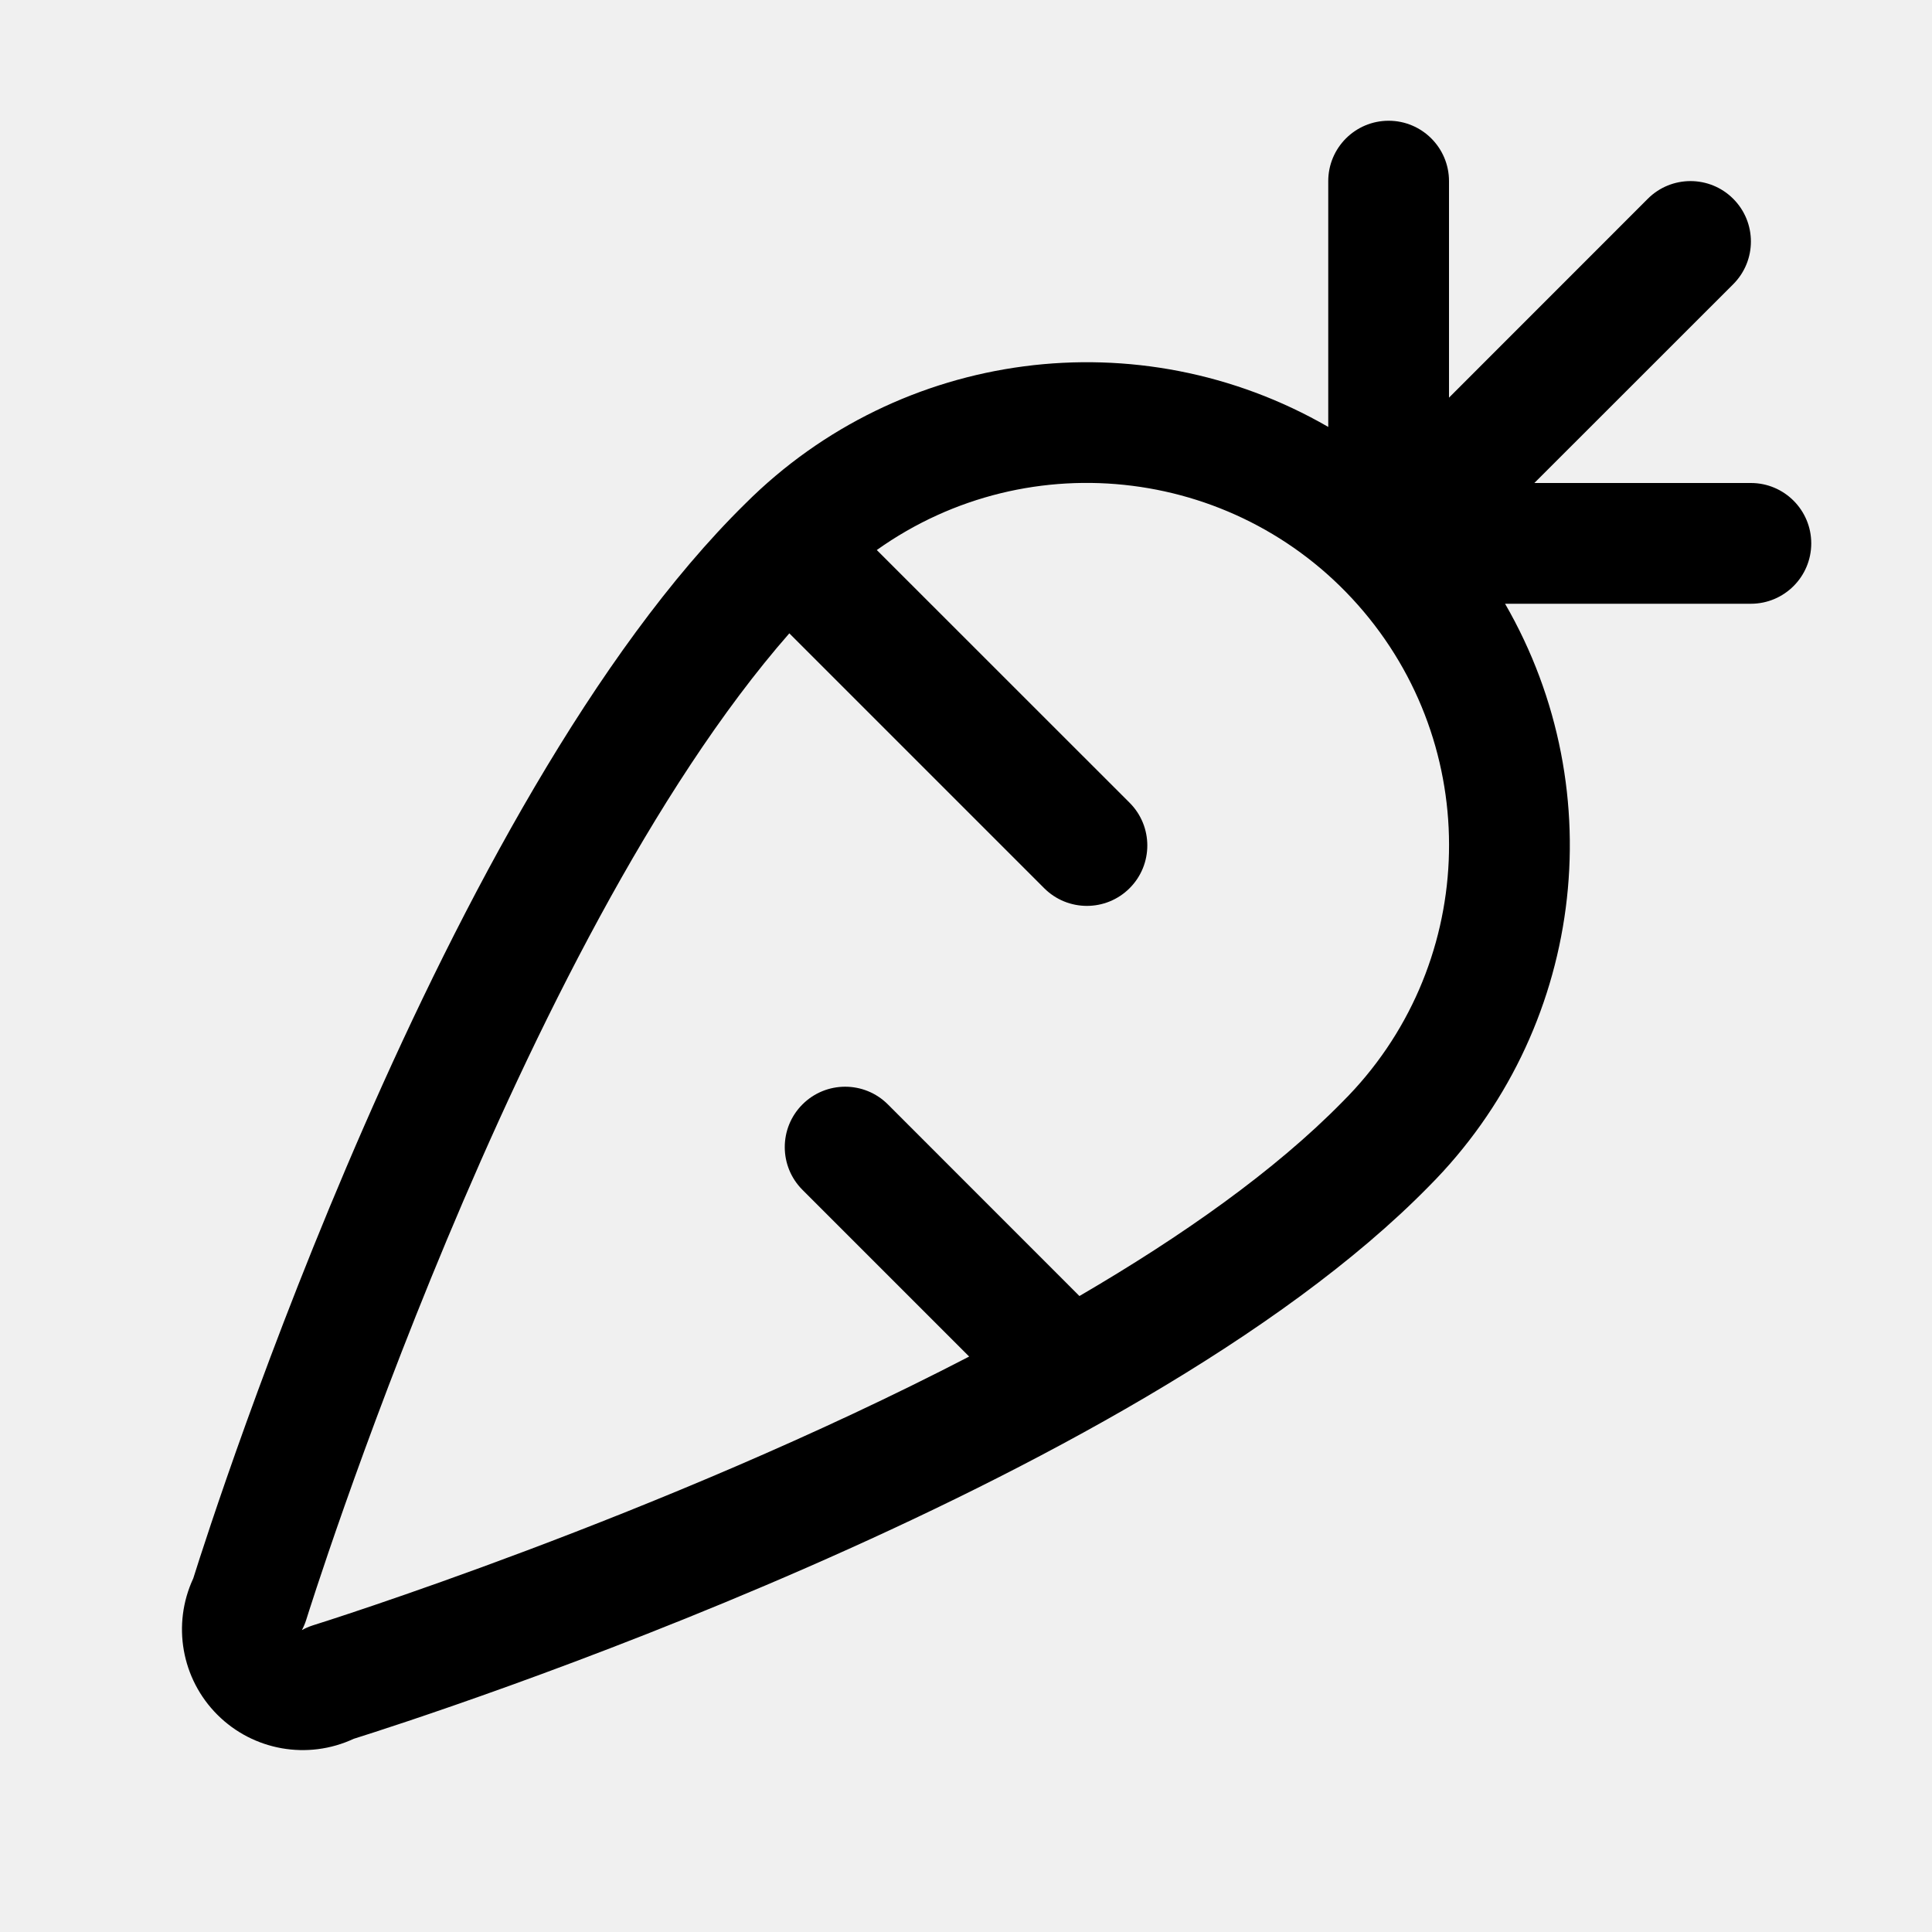
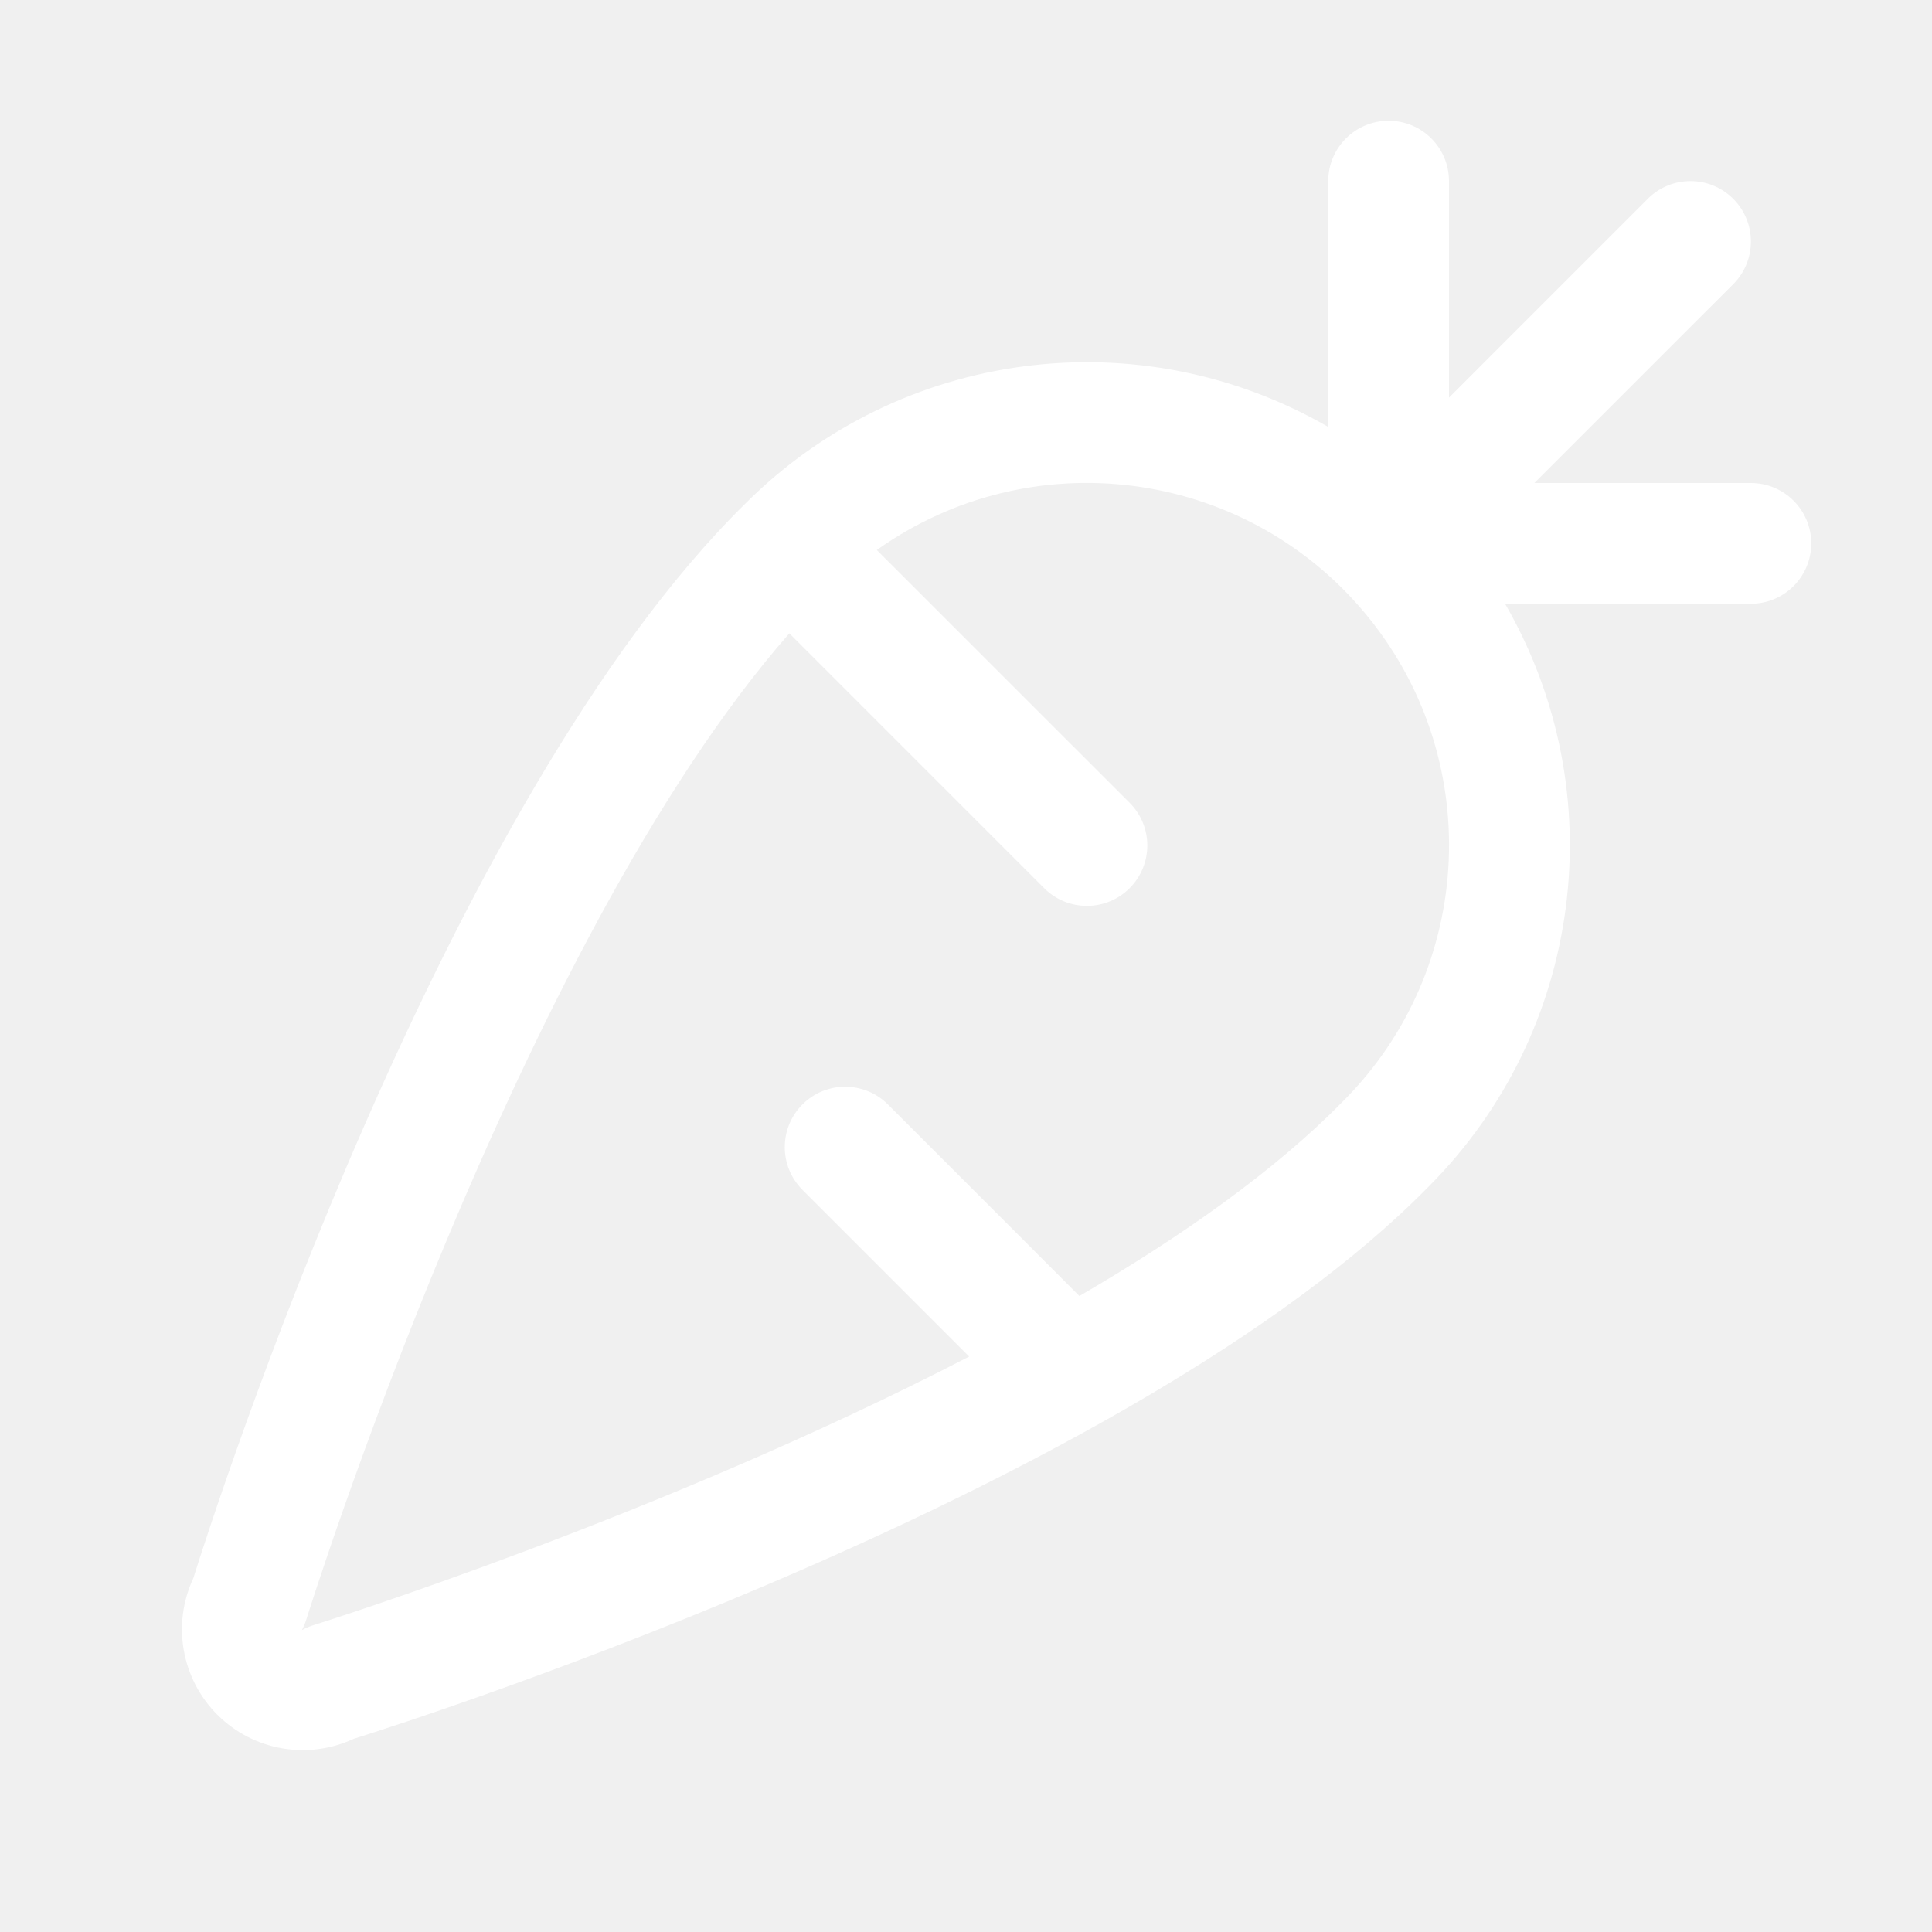
- <svg xmlns="http://www.w3.org/2000/svg" width="32" height="32" fill="#000000" viewBox="0 0 256 256">
+ <svg xmlns="http://www.w3.org/2000/svg" width="32" height="32" fill="#ffffff" viewBox="0 0 256 256">
  <path d="M232,64H203.31l26.35-26.34a8,8,0,0,0-11.32-11.32L192,52.69V24a8,8,0,0,0-16,0V56.57a64,64,0,0,0-77.2,10.12l0,0,0,0,0,0c-40.1,39.39-70.25,133.08-73.19,142.45a16,16,0,0,0,21.26,21.26c9.37-2.94,103.18-33.13,142.47-73.21A64,64,0,0,0,199.43,80H232a8,8,0,0,0,0-16Zm-54.12,82c-8.94,9.12-21.25,17.8-34.85,25.73l-25.38-25.39a8,8,0,0,0-11.32,11.32l22.09,22.09c-40.87,21.19-86.32,35.42-87,35.63A7.93,7.93,0,0,0,40,216a7.93,7.93,0,0,0,.59-1.41c.29-.93,28-89.58,64-130.67l33.77,33.77a8,8,0,0,0,11.32-11.32L116.18,72.88A48,48,0,0,1,177.88,146Z" />
</svg>
